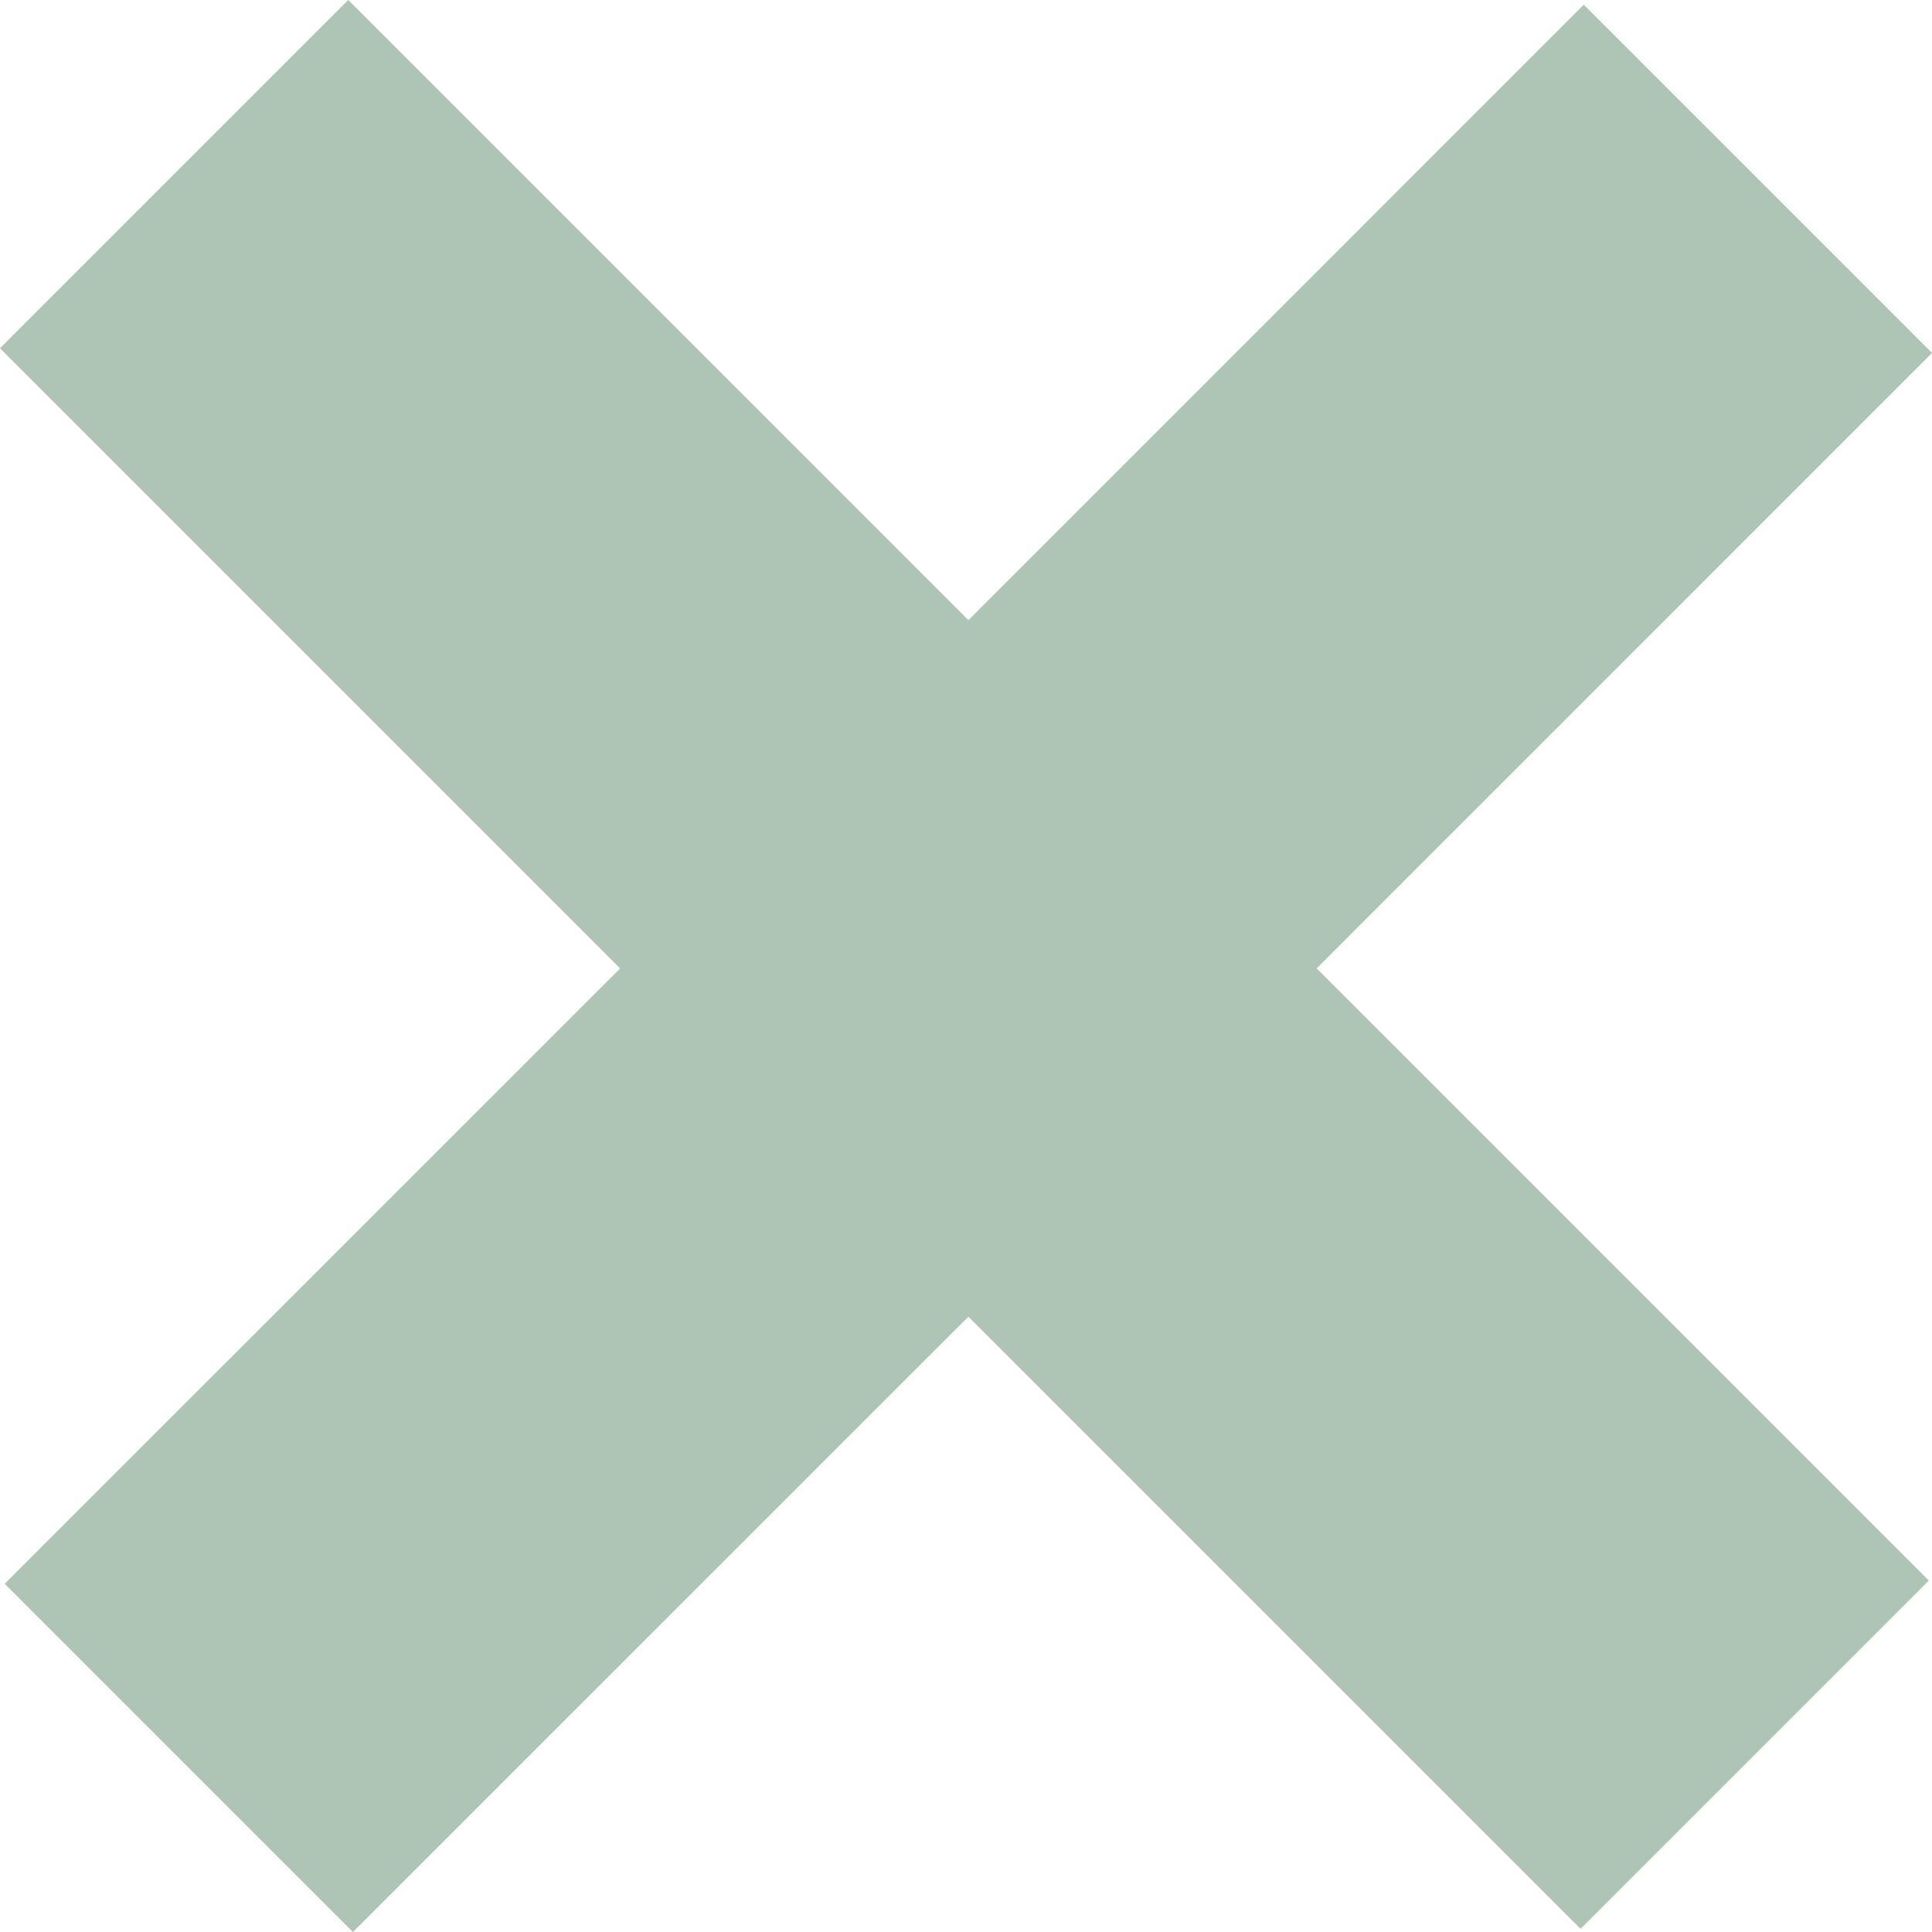
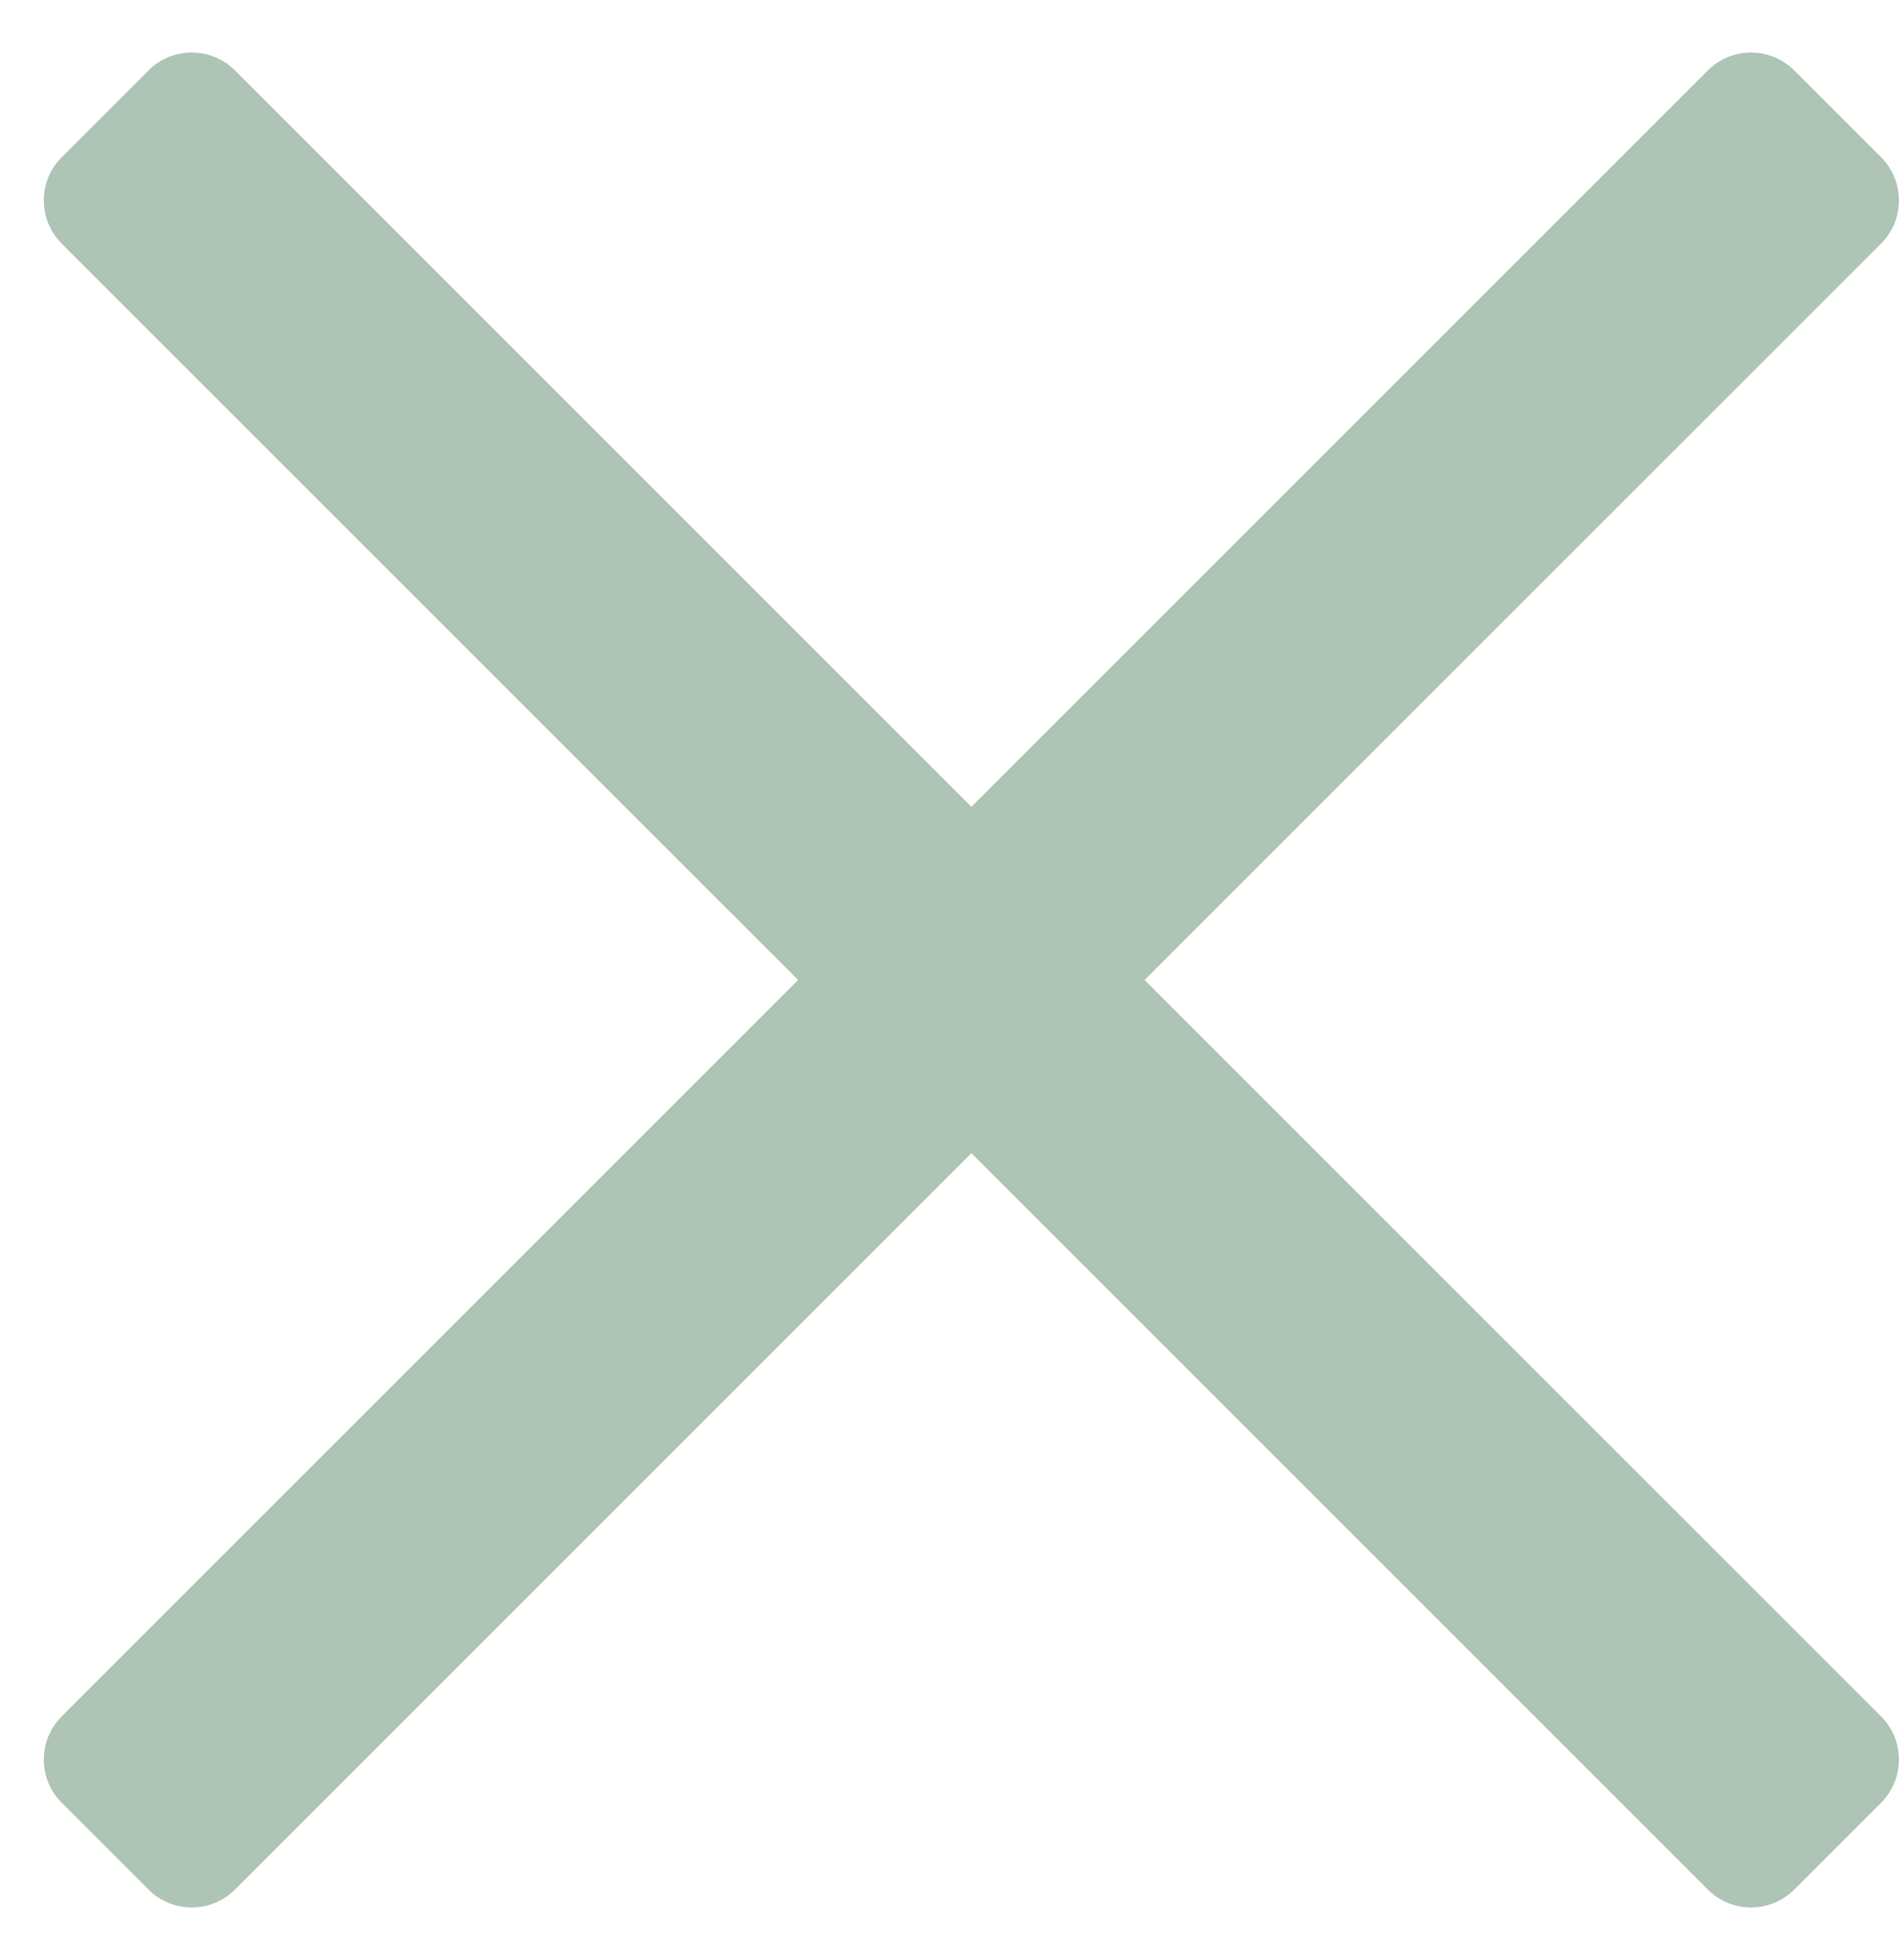
- <svg xmlns="http://www.w3.org/2000/svg" width="20" height="20" viewBox="0 0 20 20" fill="none">
-   <path d="M10.025 13.63L3.654 20L0.049 16.395L6.42 10.025L0 3.605L3.605 0L10.025 6.42L16.395 0.049L20 3.654L13.63 10.025L19.967 16.362L16.362 19.967L10.025 13.63Z" fill="#AEC4B4" />
+ <svg xmlns="http://www.w3.org/2000/svg" width="31" height="32" viewBox="0 0 31 32" fill="none">
+   <path d="M1.009 29.435C0.618 29.044 0.618 28.411 1.009 28.021L27.879 1.151C28.269 0.76 28.902 0.76 29.293 1.151L30.707 2.565C31.098 2.955 31.098 3.589 30.707 3.979L3.837 30.849C3.447 31.24 2.813 31.24 2.423 30.849L1.009 29.435Z" fill="#AEC4B4" />
+   <path d="M29.293 30.849C28.902 31.24 28.269 31.24 27.879 30.849L1.009 3.979C0.618 3.589 0.618 2.955 1.009 2.565L2.423 1.151C2.813 0.76 3.447 0.76 3.837 1.151L30.707 28.021C31.098 28.411 31.098 29.044 30.707 29.435L29.293 30.849Z" fill="#AEC4B4" />
</svg>
